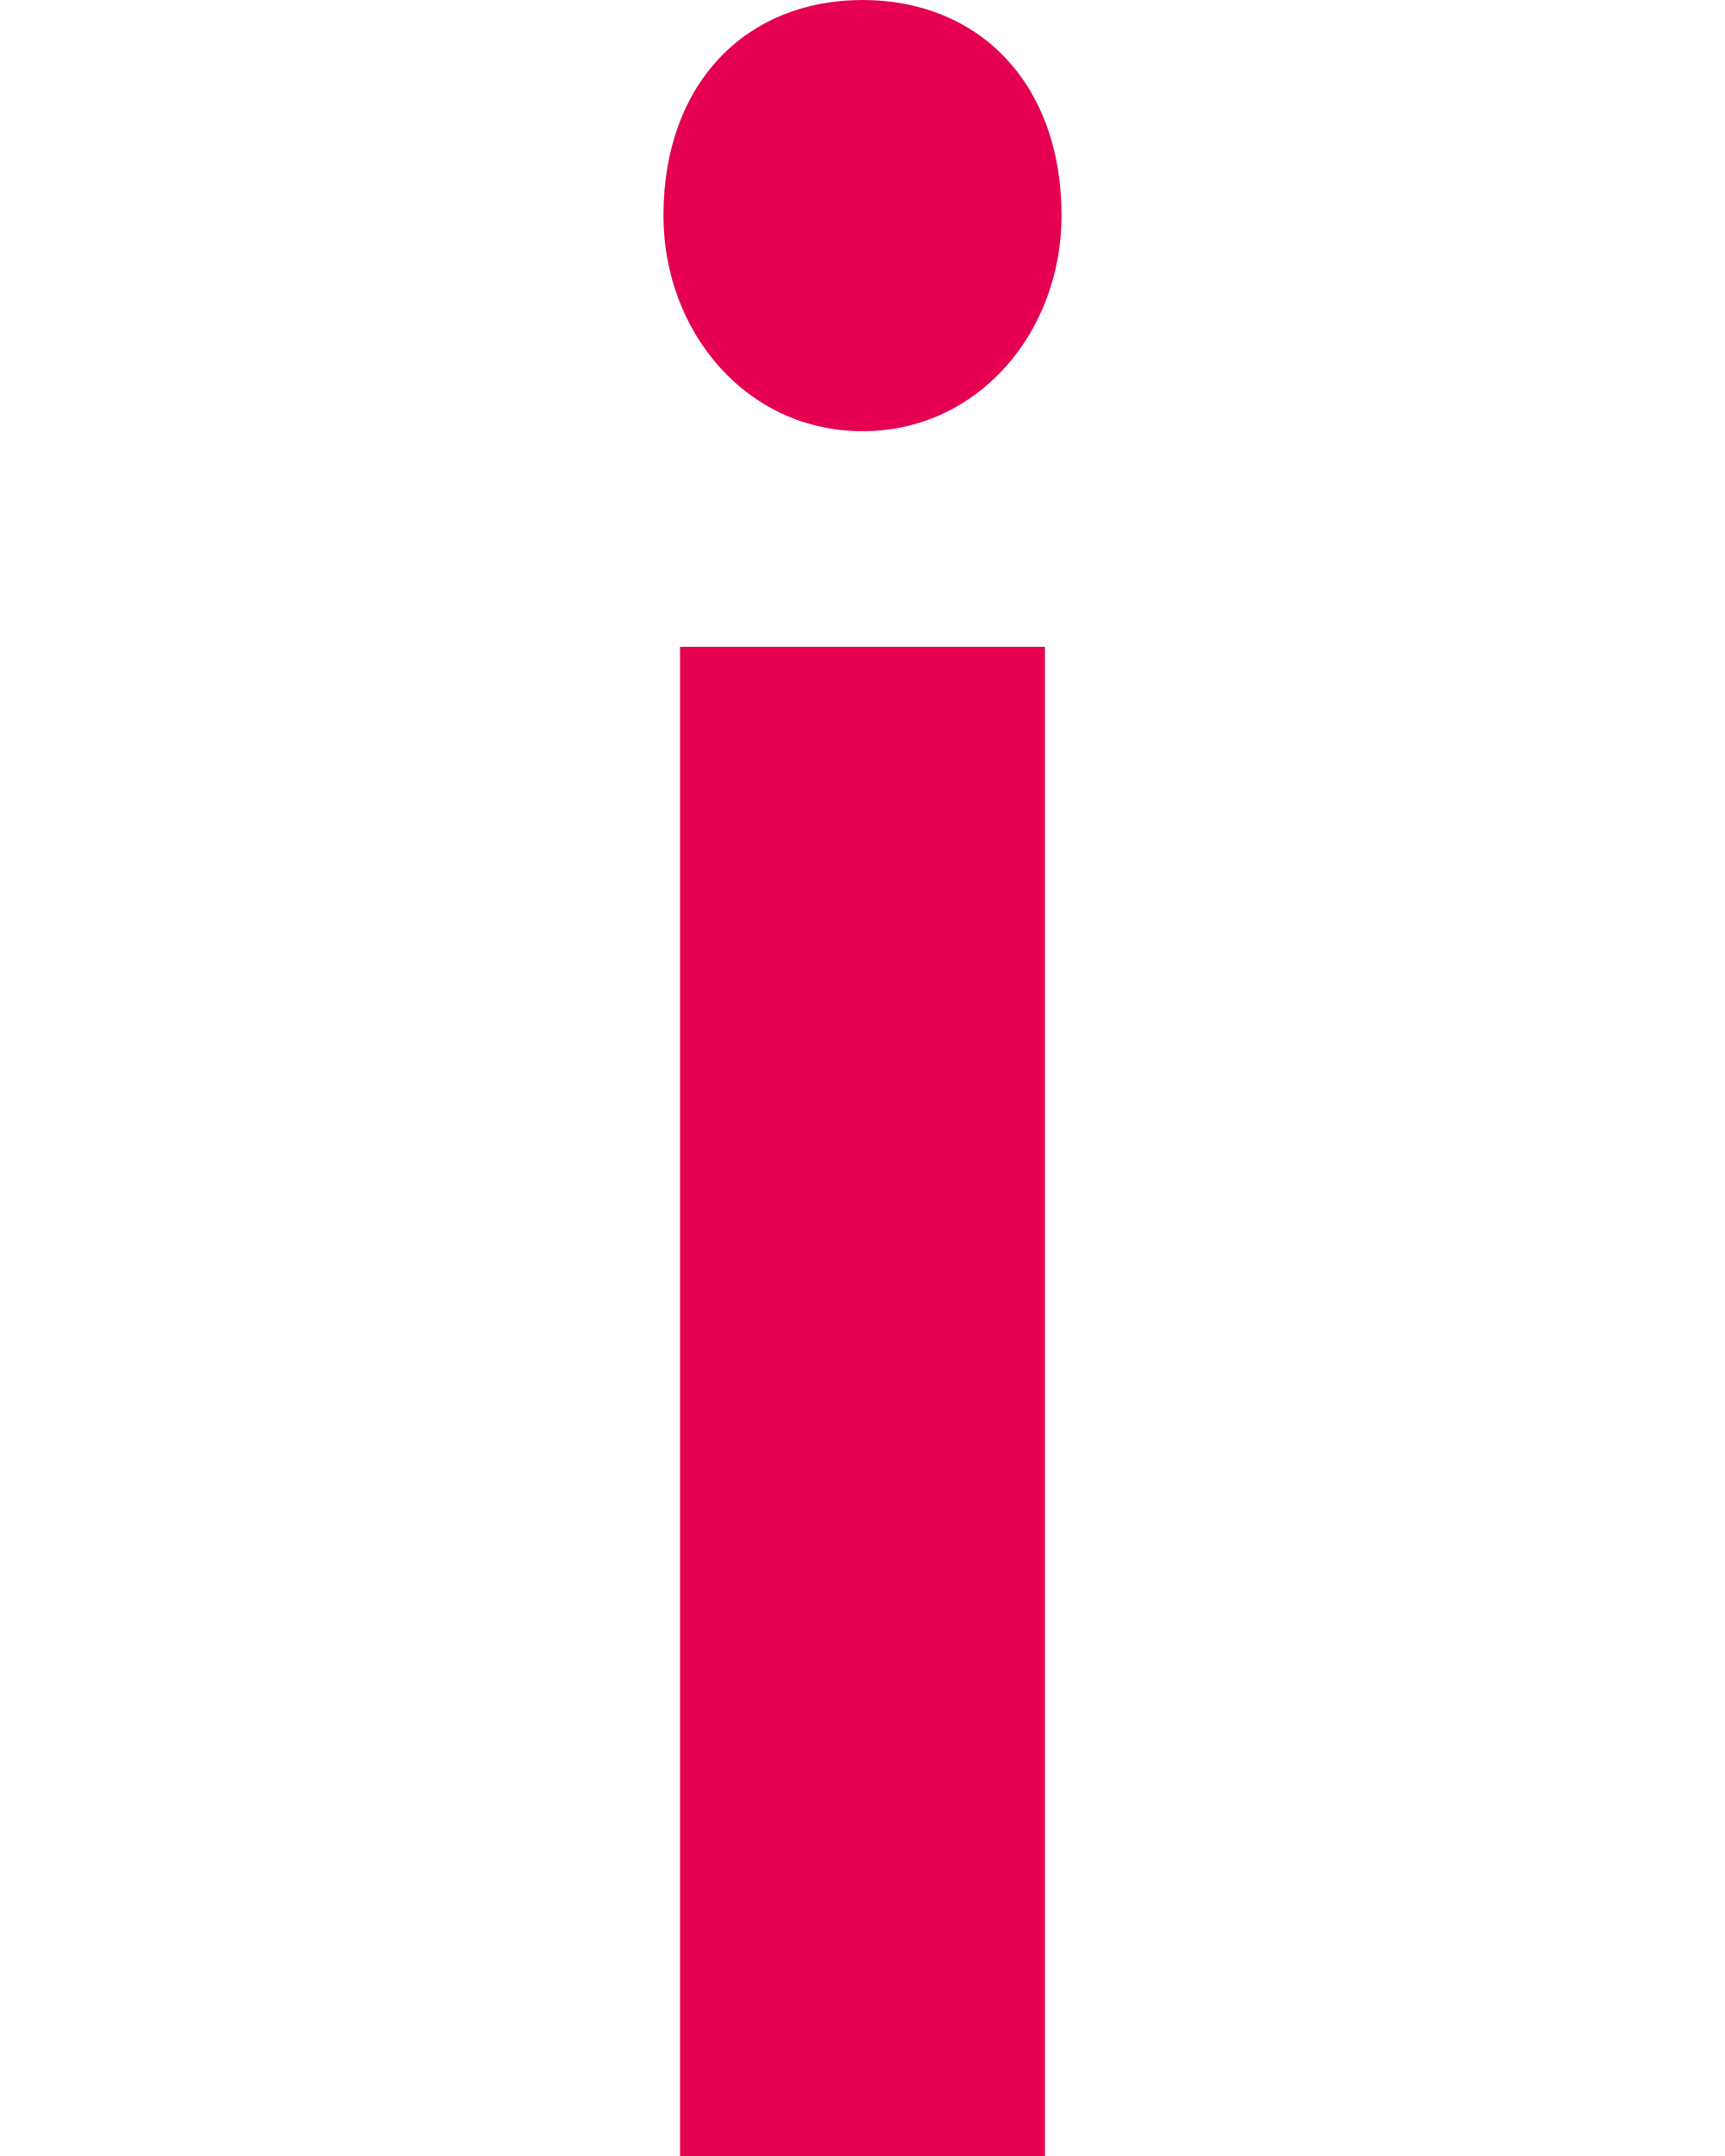
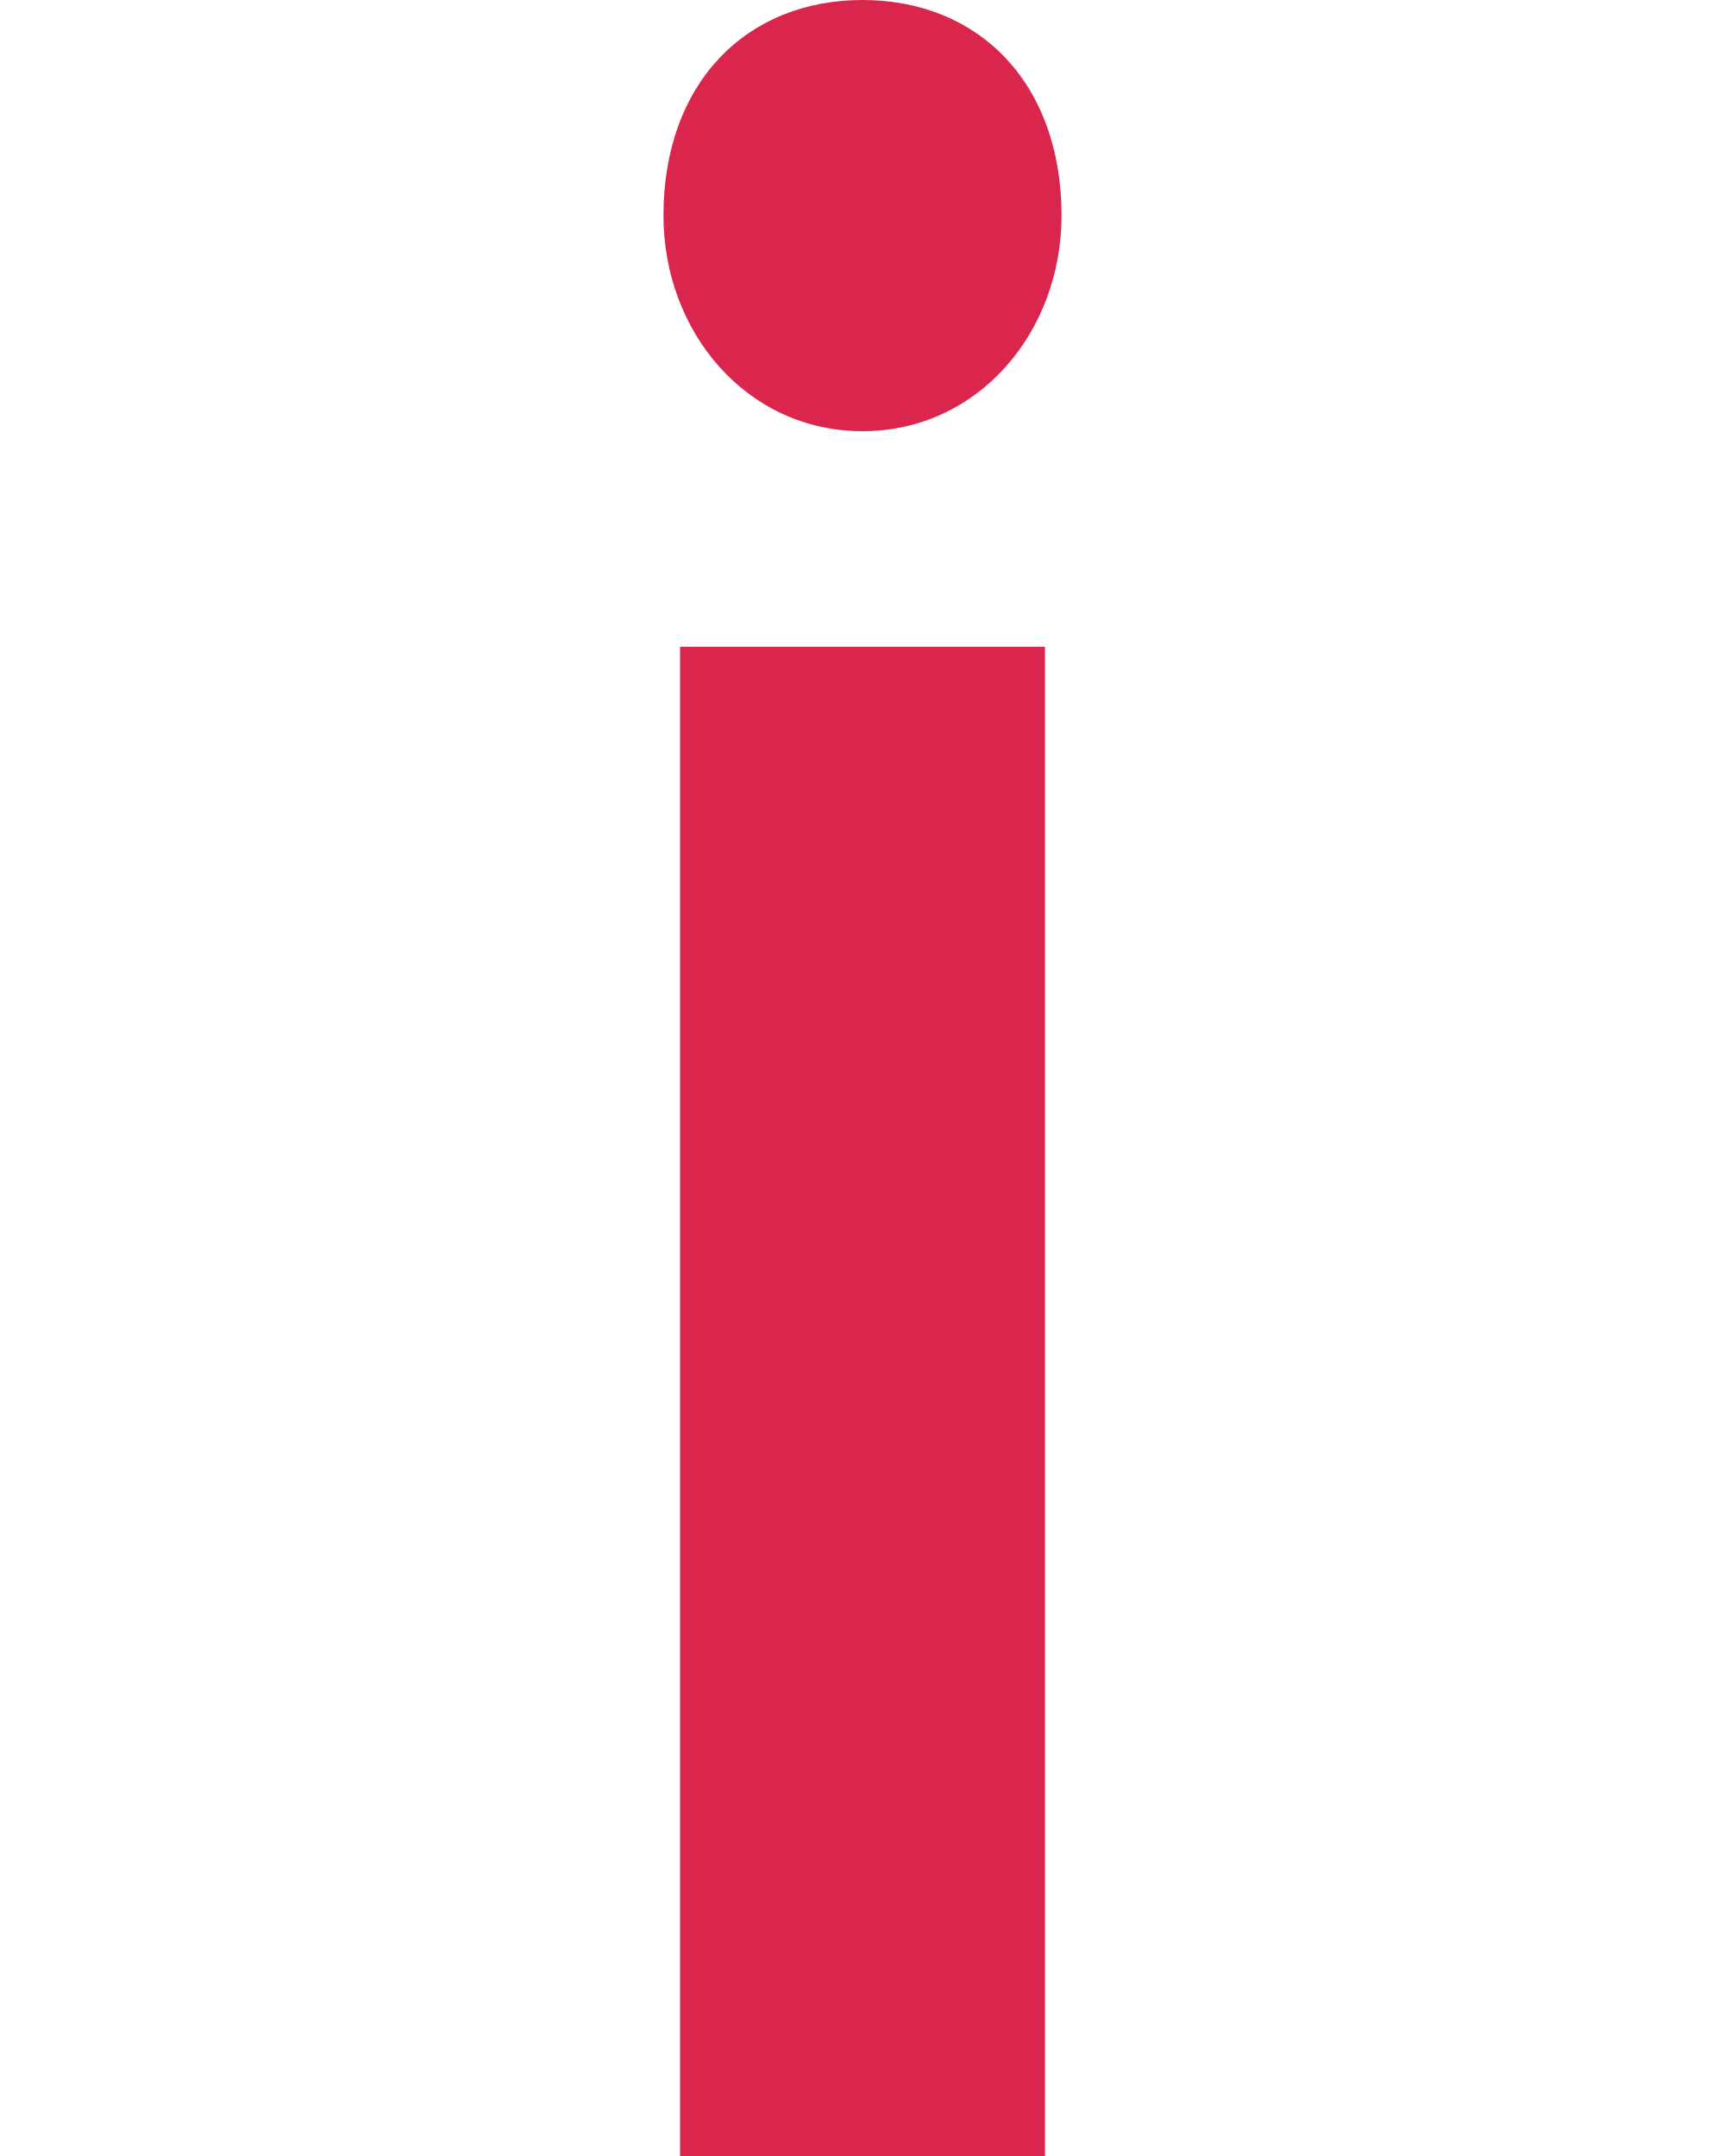
- <svg xmlns="http://www.w3.org/2000/svg" version="1.1" id="Calque_1" x="0px" y="0px" viewBox="0 0 10.4 13" style="enable-background:new 0 0 10.4 13;" xml:space="preserve">
+ <svg xmlns="http://www.w3.org/2000/svg" version="1.1" id="Calque_1" x="0px" y="0px" viewBox="0 0 10.4 13" style="enable-background: new 0 0 10.4 13;" xml:space="preserve">
  <style type="text/css">
- 	.st0{fill:#E50051;}
+   .st0 { fill: #da254c; }
</style>
  <g>
    <path class="st0" d="M5.2,2.6c0.7,0,1.2-0.6,1.2-1.3C6.4,0.5,5.9,0,5.2,0C4.5,0,4,0.5,4,1.3C4,2,4.5,2.6,5.2,2.6z M4.1,13h2.2V3.9   H4.1V13z" />
  </g>
</svg>
